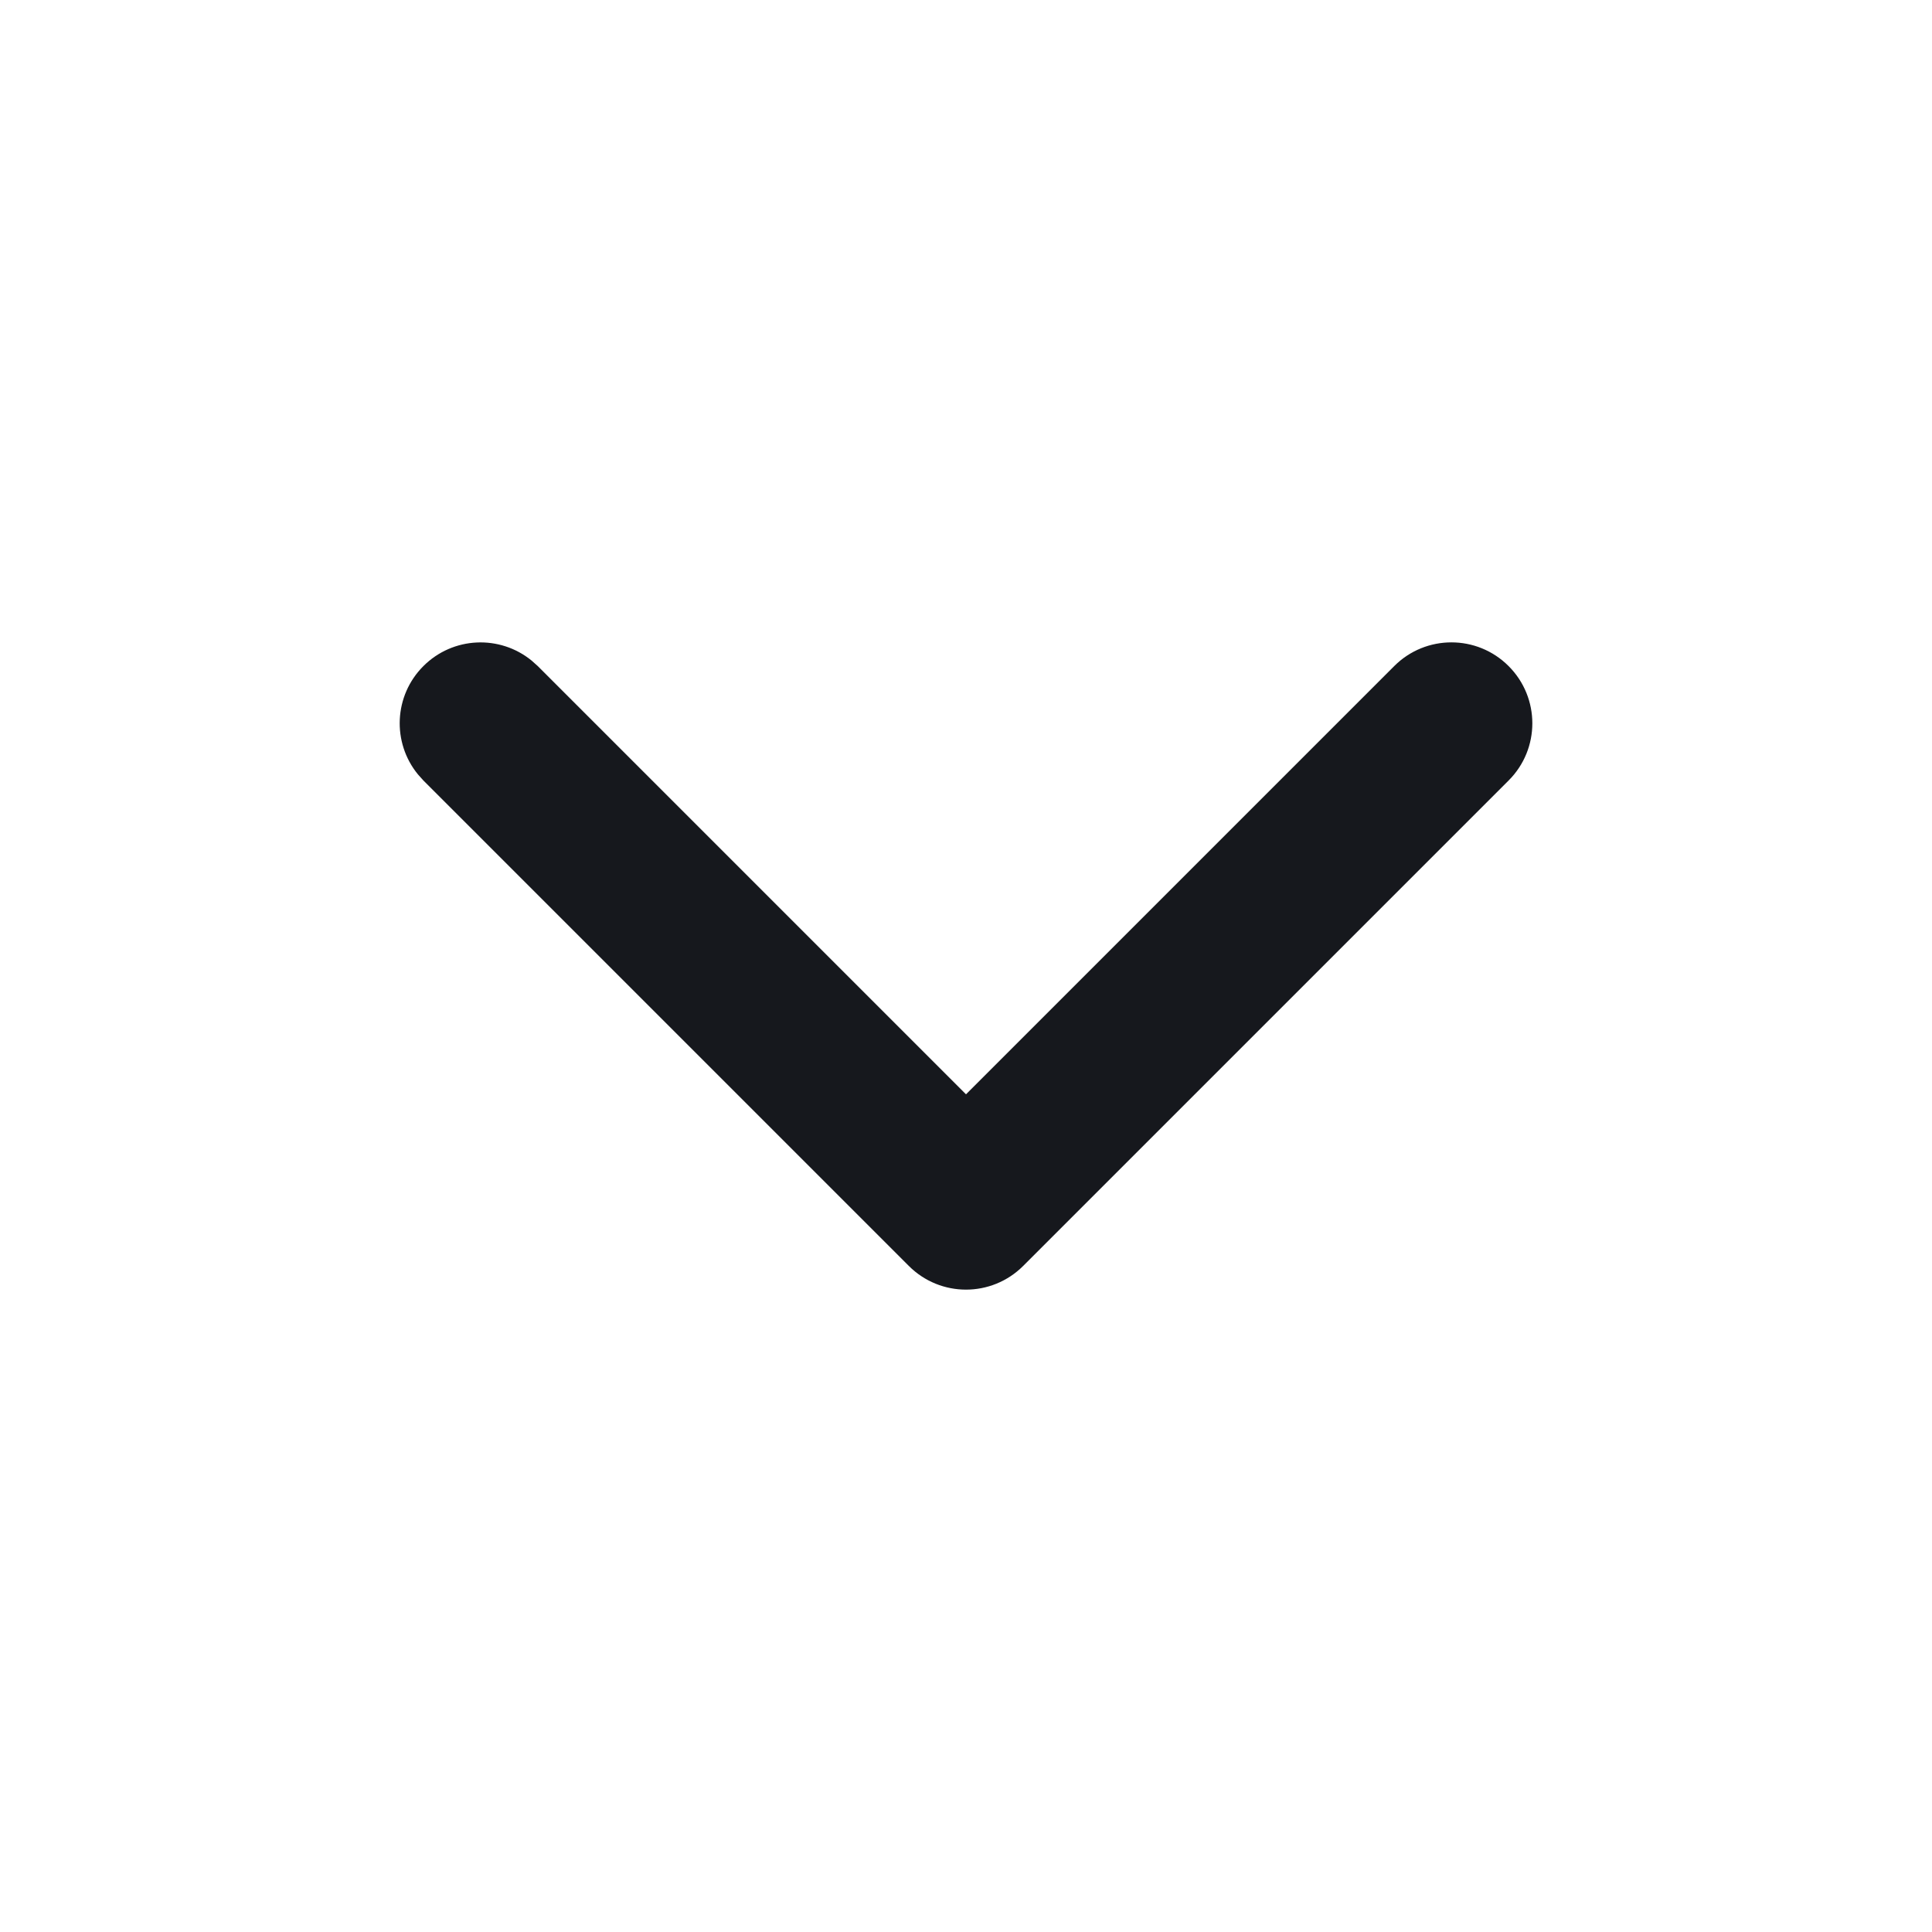
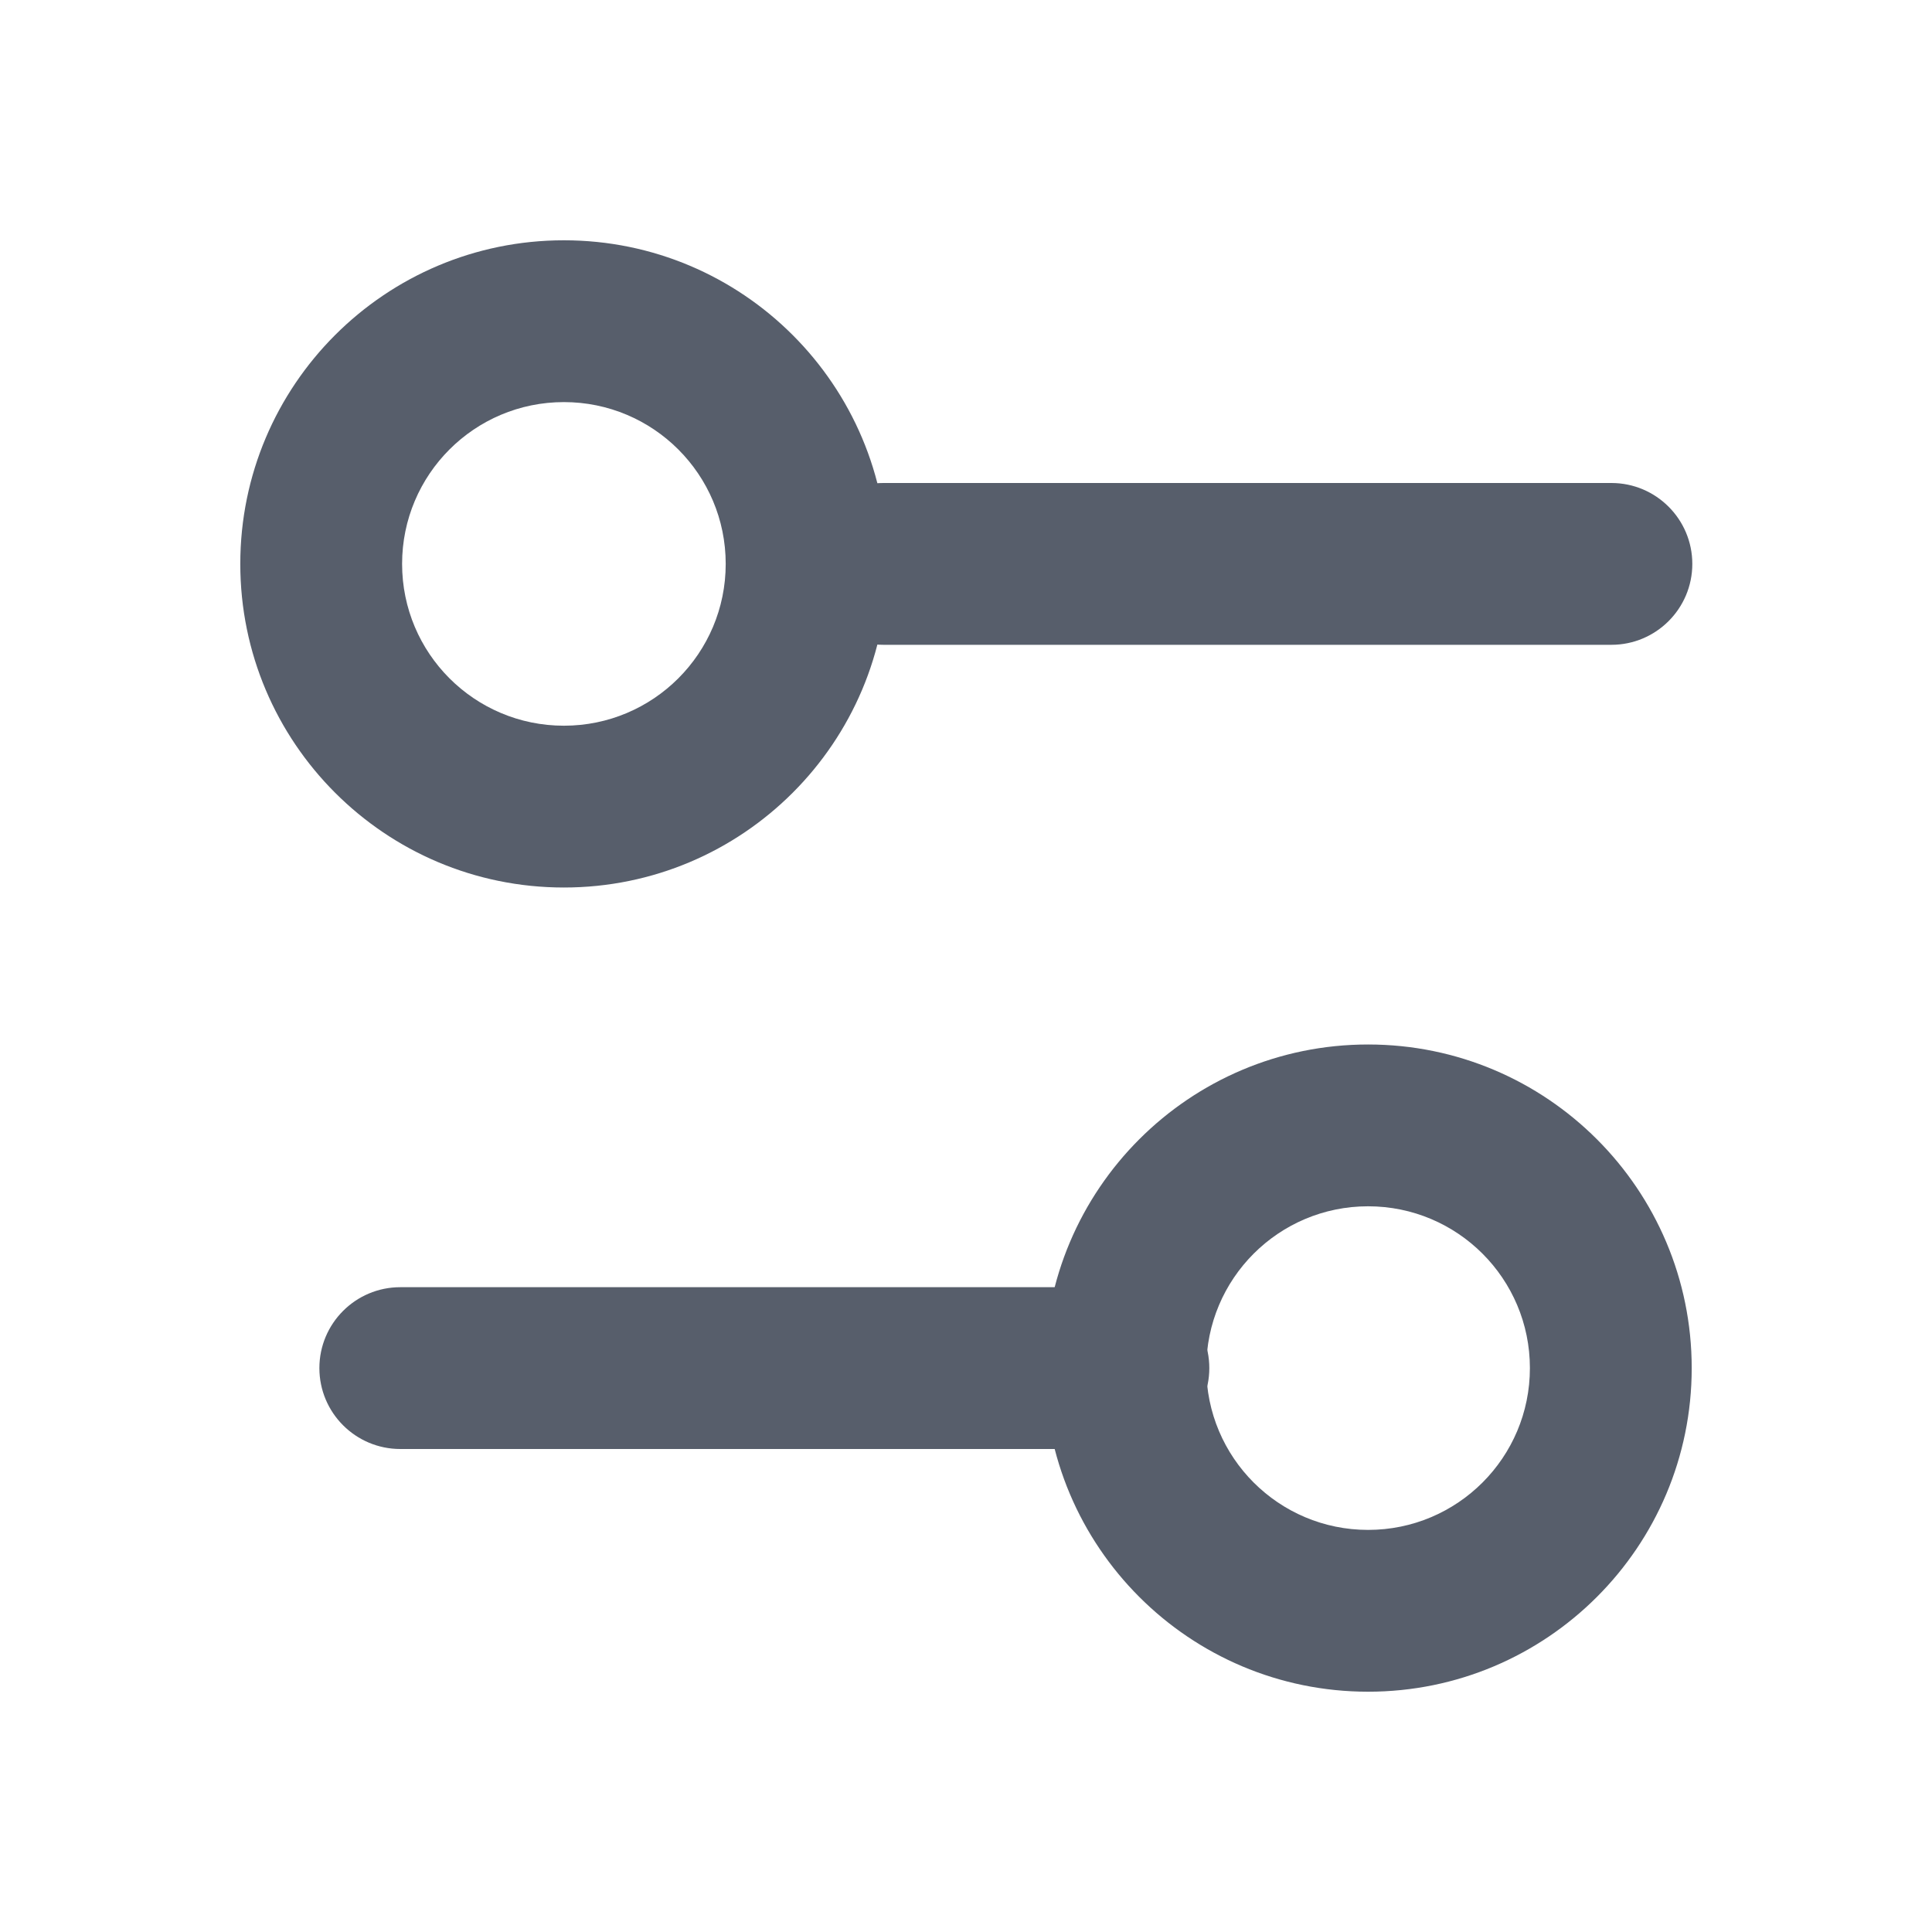
<svg xmlns="http://www.w3.org/2000/svg" width="16" height="16" viewBox="0 0 16 16">
  <g transform="matrix(1 0 0 1 0 0)">
    <g style="">
-       <g transform="matrix(0.67 0 0 0.67 8 8)">
-         <path style="stroke: none; stroke-width: 1; stroke-dasharray: none; stroke-linecap: butt; stroke-dashoffset: 0; stroke-linejoin: miter; stroke-miterlimit: 4; fill: rgb(22,24,29); fill-rule: nonzero; opacity: 1;" transform=" translate(-12, -12)" d="M 17.293 8.293 C 17.683 7.902 18.317 7.902 18.707 8.293 C 19.098 8.684 19.098 9.317 18.707 9.707 L 12.707 15.707 C 12.316 16.098 11.684 16.098 11.293 15.707 L 5.293 9.707 L 5.225 9.631 C 4.904 9.238 4.927 8.659 5.293 8.293 C 5.659 7.927 6.238 7.904 6.631 8.225 L 6.707 8.293 L 12 13.586 L 17.293 8.293 Z" stroke-linecap="round" />
+       <g transform="matrix(0.67 0 0 0.67 10.33 4.67)">
+         <path style="stroke: none; stroke-width: 1; stroke-dasharray: none; stroke-linecap: butt; stroke-dashoffset: 0; stroke-linejoin: miter; stroke-miterlimit: 4; fill: rgb(87,94,107); fill-rule: nonzero; opacity: 1;" transform=" translate(-15.5, -7)" d="M 20 6 C 20.552 6 21 6.448 21 7 C 21 7.552 20.552 8 20 8 L 11 8 C 10.448 8 10 7.552 10 7 C 10 6.448 10.448 6 11 6 L 20 6 Z" stroke-linecap="round" />
+       </g>
+       <g transform="matrix(0.67 0 0 0.67 6.33 11.33)">
+         <path style="stroke: none; stroke-width: 1; stroke-dasharray: none; stroke-linecap: butt; stroke-dashoffset: 0; stroke-linejoin: miter; stroke-miterlimit: 4; fill: rgb(87,94,107); fill-rule: nonzero; opacity: 1;" transform=" translate(-9.5, -17)" d="M 14 16 C 14.552 16 15 16.448 15 17 C 15 17.552 14.552 18 14 18 L 5 18 C 4.448 18 4 17.552 4 17 C 4 16.448 4.448 16 5 16 L 14 16 Z" stroke-linecap="round" />
+       </g>
+       <g transform="matrix(0.67 0 0 0.67 11.33 11.33)">
+         <path style="stroke: none; stroke-width: 1; stroke-dasharray: none; stroke-linecap: butt; stroke-dashoffset: 0; stroke-linejoin: miter; stroke-miterlimit: 4; fill: rgb(87,94,107); fill-rule: nonzero; opacity: 1;" transform=" translate(-17, -17)" d="M 19 17 C 19 15.895 18.105 15 17 15 C 15.895 15 15 15.895 15 17 C 15 18.105 15.895 19 17 19 C 18.105 19 19 18.105 19 17 Z M 21 17 C 21 19.209 19.209 21 17 21 C 14.791 21 13 19.209 13 17 C 13 14.791 14.791 13 17 13 C 19.209 13 21 14.791 21 17 Z" stroke-linecap="round" />
+       </g>
+       <g transform="matrix(0.67 0 0 0.67 4.67 4.67)">
+         <path style="stroke: none; stroke-width: 1; stroke-dasharray: none; stroke-linecap: butt; stroke-dashoffset: 0; stroke-linejoin: miter; stroke-miterlimit: 4; fill: rgb(87,94,107); fill-rule: nonzero; opacity: 1;" transform=" translate(-7, -7)" d="M 9 7 C 9 5.895 8.105 5 7 5 C 5.895 5 5 5.895 5 7 C 5 8.105 5.895 9 7 9 C 8.105 9 9 8.105 9 7 Z M 11 7 C 11 9.209 9.209 11 7 11 C 4.791 11 3 9.209 3 7 C 3 4.791 4.791 3 7 3 C 9.209 3 11 4.791 11 7 Z" stroke-linecap="round" />
      </g>
    </g>
  </g>
</svg>
